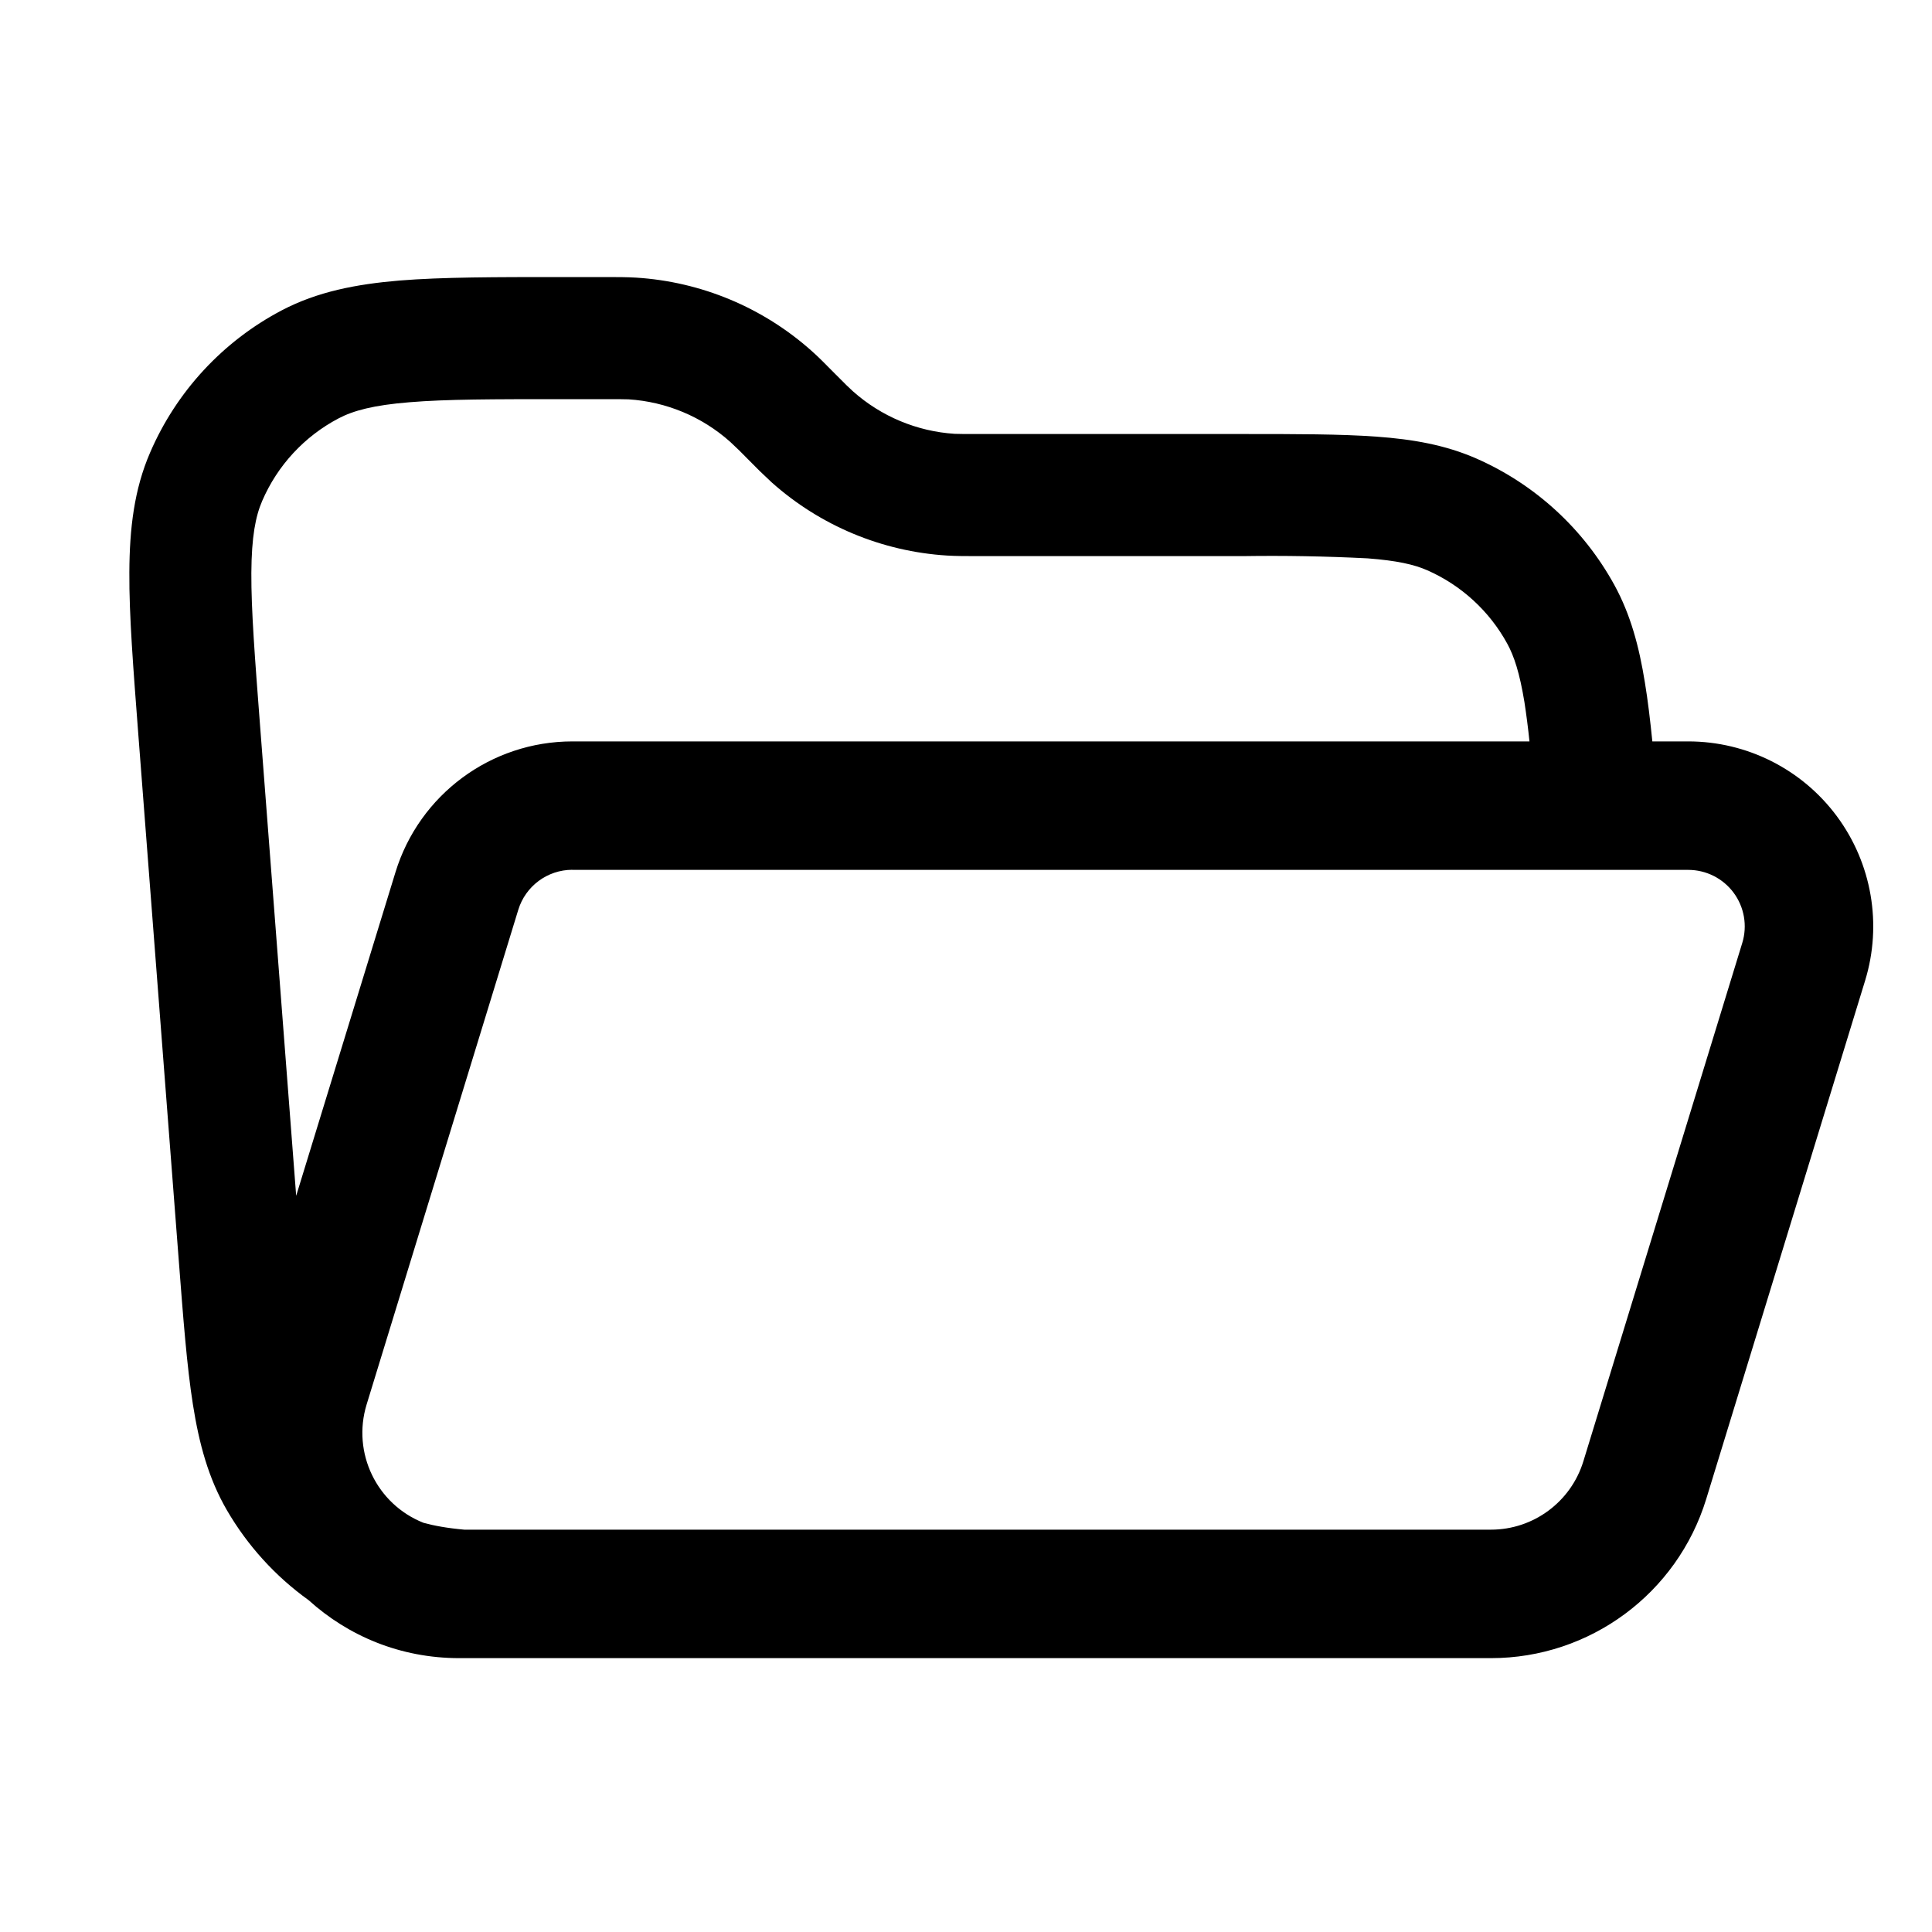
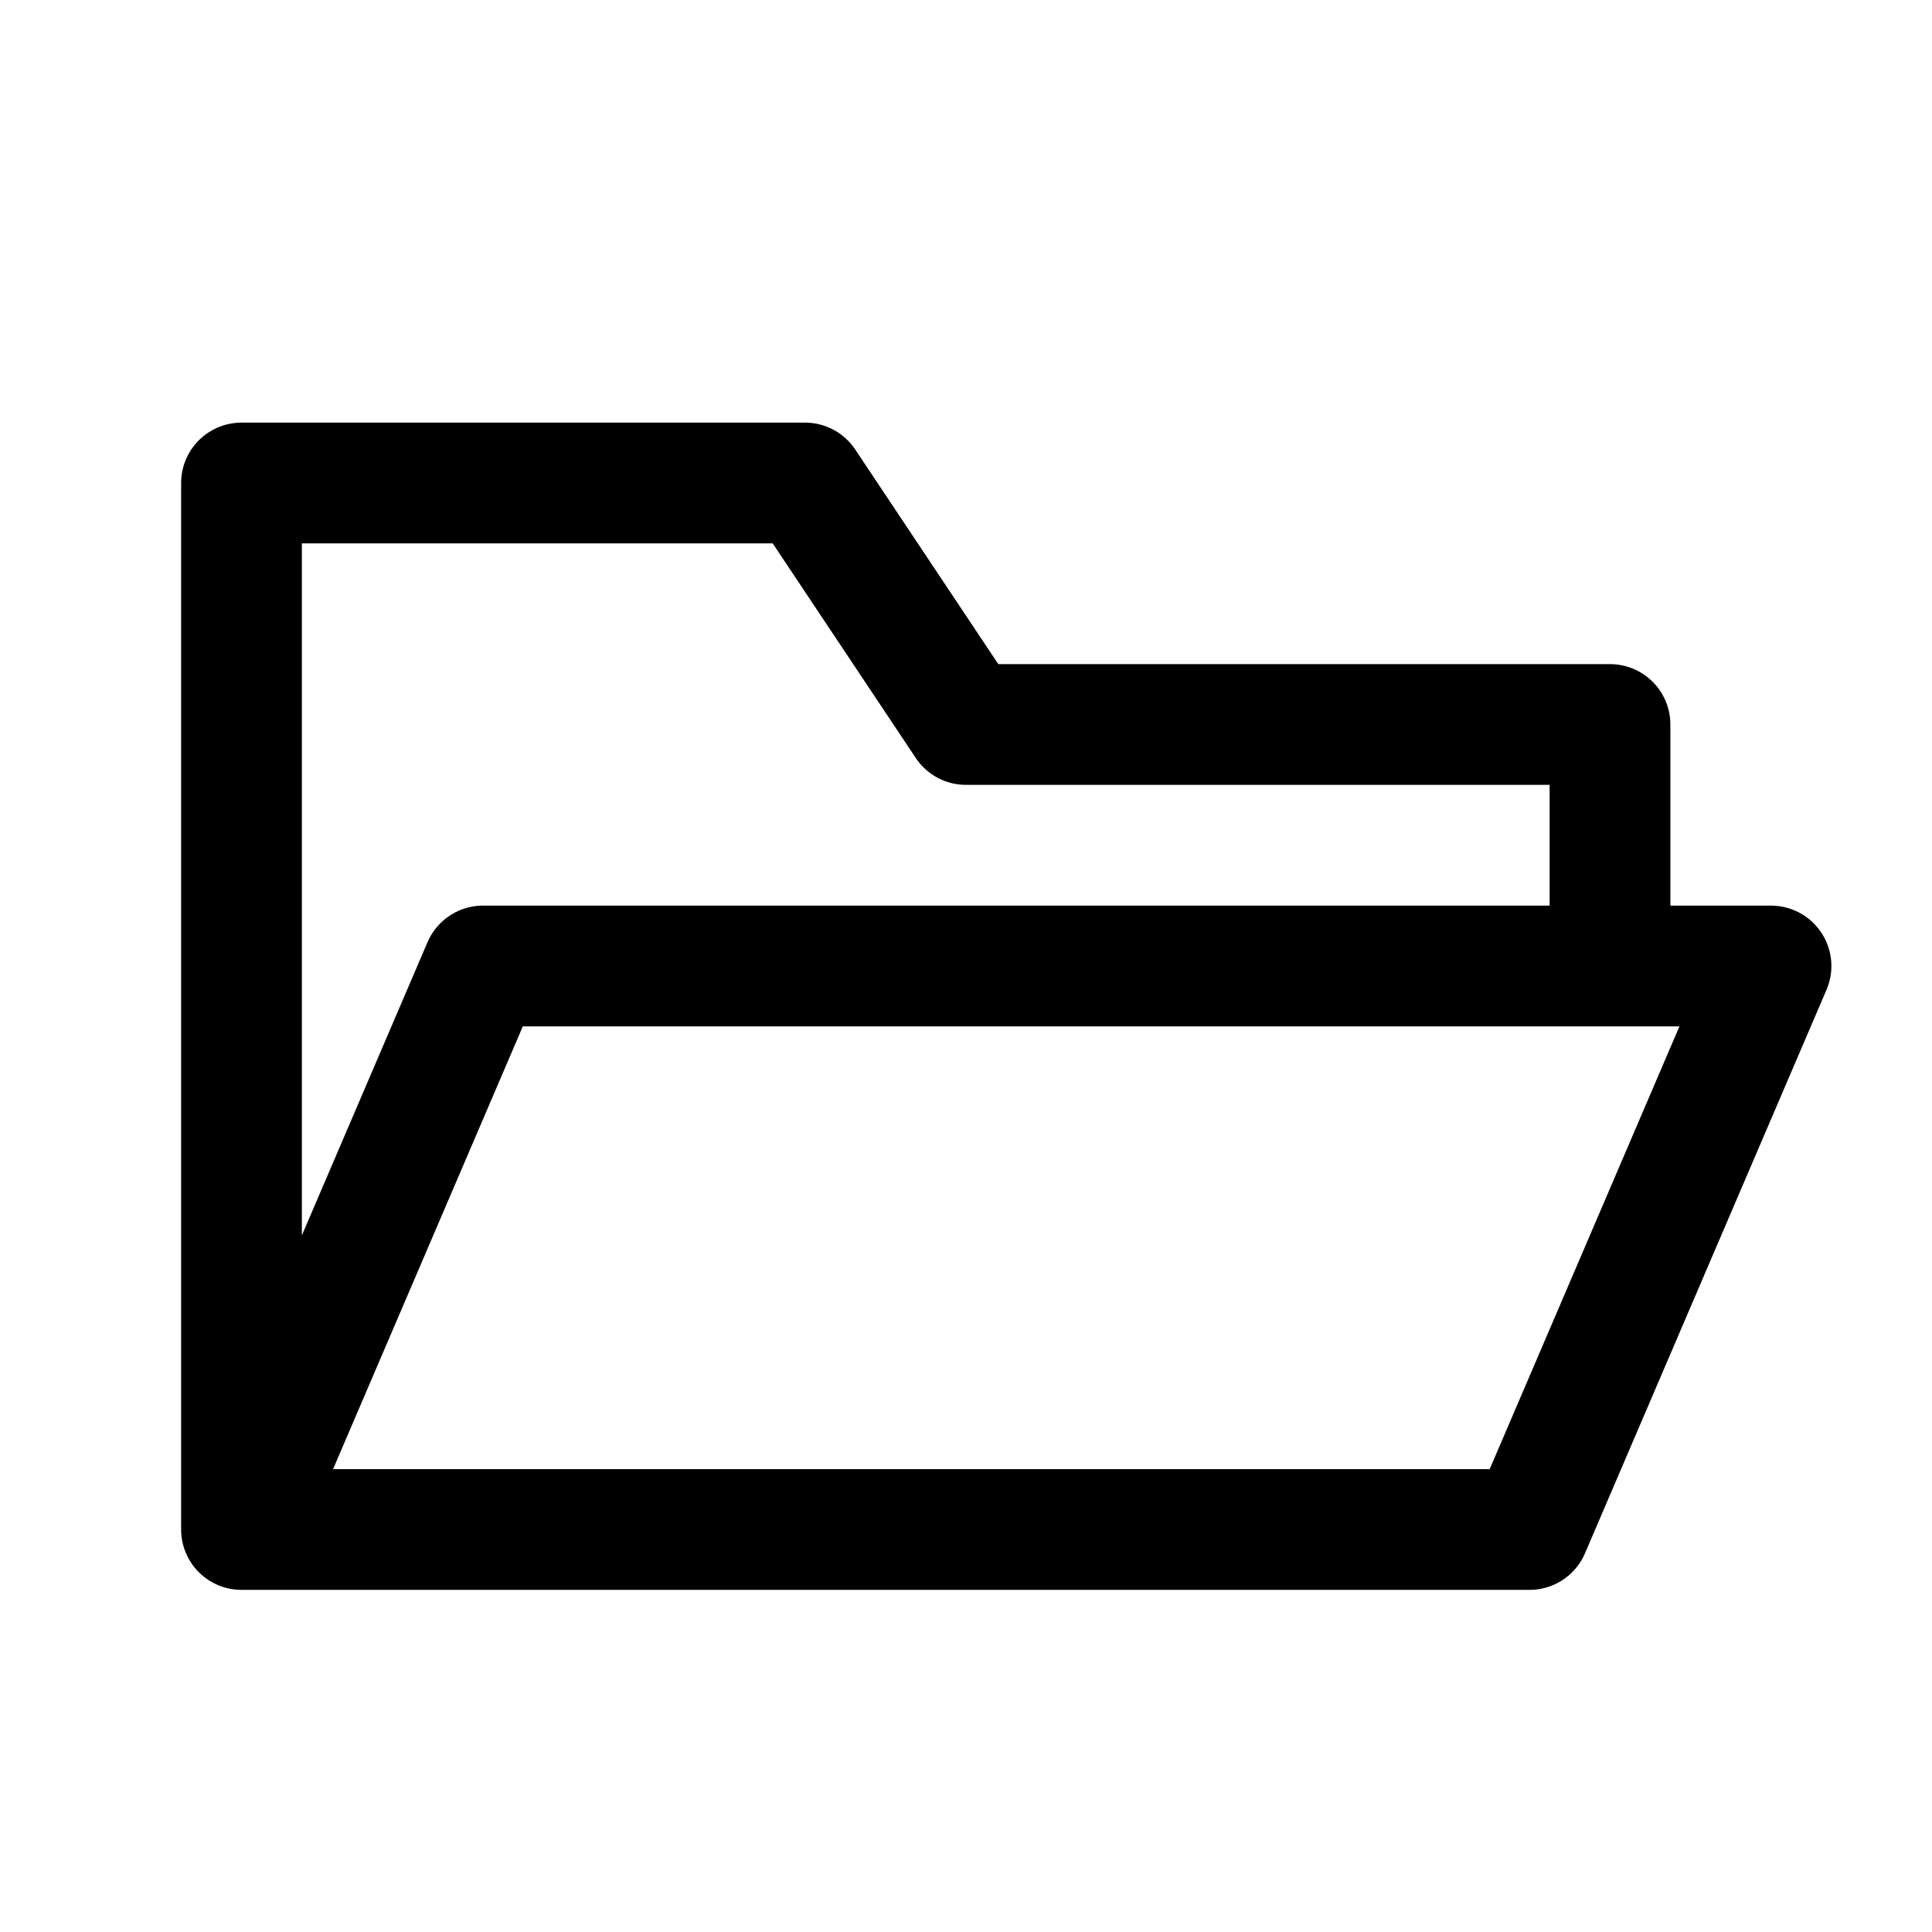
- <svg xmlns="http://www.w3.org/2000/svg" width="20" height="20" fill="currentColor" viewBox="0 0 20 20">
-   <path d="M6.584 2.874a3.01 3.01 0 0 1 1.816.757c.073.064.142.135.243.237.112.113.15.15.187.183.292.26.663.415 1.053.44.049.002.102.002.261.002h2.718c.56 0 1.015 0 1.386.027.377.027.714.086 1.034.226.608.267 1.11.727 1.43 1.31.168.307.256.637.316 1.01.03.181.054.383.077.609h.371a1.915 1.915 0 0 1 1.832 2.475l-1.645 5.367a2.331 2.331 0 0 1-2.229 1.648H4.754c-.61 0-1.15-.23-1.559-.6a3.006 3.006 0 0 1-.847-.933c-.191-.33-.287-.687-.351-1.093-.063-.398-.1-.89-.147-1.499l-.418-5.435c-.052-.683-.096-1.235-.093-1.681.002-.453.05-.858.214-1.237a3.008 3.008 0 0 1 1.365-1.475c.366-.192.766-.27 1.218-.308.444-.036.997-.036 1.682-.036h.427c.144 0 .242 0 .339.006Zm-.66 6.13a.586.586 0 0 0-.559.415l-1.57 5.121a1.002 1.002 0 0 0 .589 1.224c.109.03.244.055.422.071h10.628c.44 0 .828-.288.957-.708l1.645-5.366a.585.585 0 0 0-.56-.756H5.925Zm-.106-4.872c-.706 0-1.198 0-1.579.032-.374.03-.582.087-.734.167a1.744 1.744 0 0 0-.791.855c-.068.157-.11.369-.112.745-.002.382.036.873.09 1.578l.374 4.87 1.028-3.35a1.916 1.916 0 0 1 1.83-1.354h9.909a8.189 8.189 0 0 0-.052-.406c-.05-.304-.107-.476-.178-.606a1.746 1.746 0 0 0-.829-.76c-.135-.059-.312-.1-.618-.123a19.667 19.667 0 0 0-1.294-.023h-2.718c-.143 0-.243 0-.34-.006a3.007 3.007 0 0 1-1.815-.757 6.091 6.091 0 0 1-.243-.237 4.418 4.418 0 0 0-.187-.183 1.745 1.745 0 0 0-1.052-.44c-.05-.002-.103-.002-.262-.002h-.427Z" />
+ <svg xmlns="http://www.w3.org/2000/svg" viewBox="0 0 24 24" fill="none" stroke="currentColor" stroke-width="1.5" stroke-linecap="round" stroke-linejoin="round">
+   <path d="M3 19V6h7l2 3h8v3M3 19l3-7h16l-3 7z" />
</svg>
